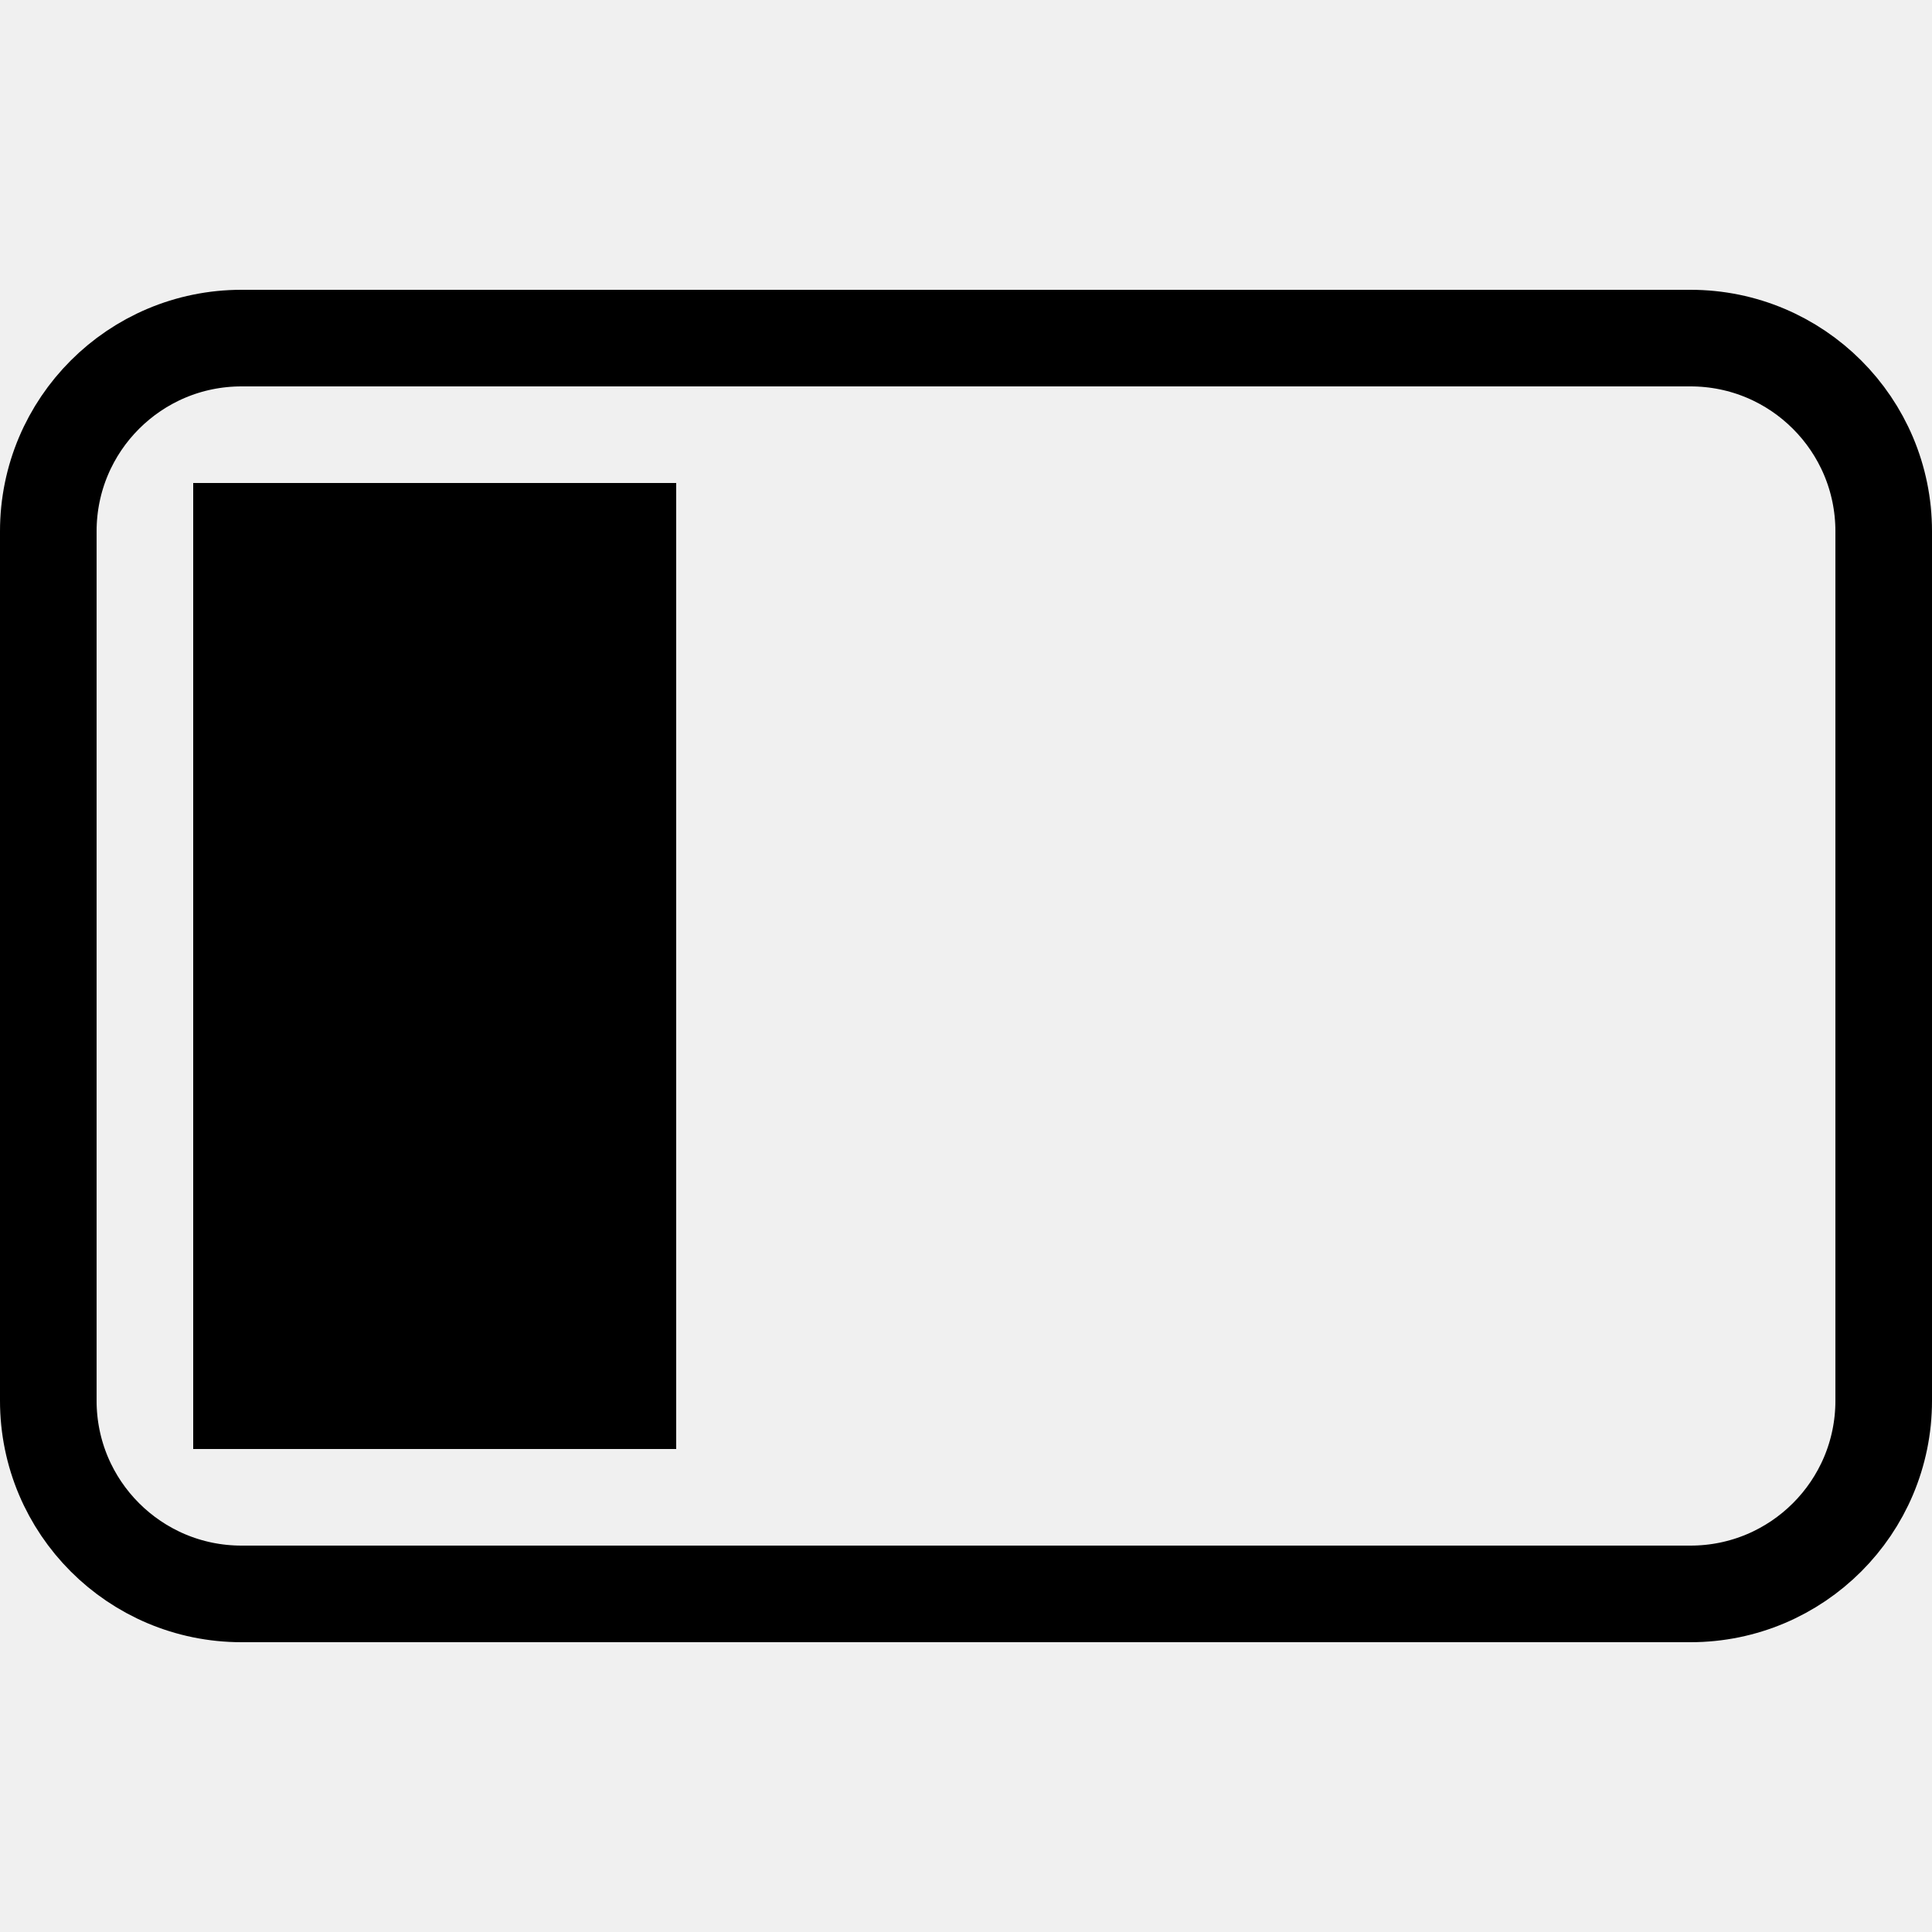
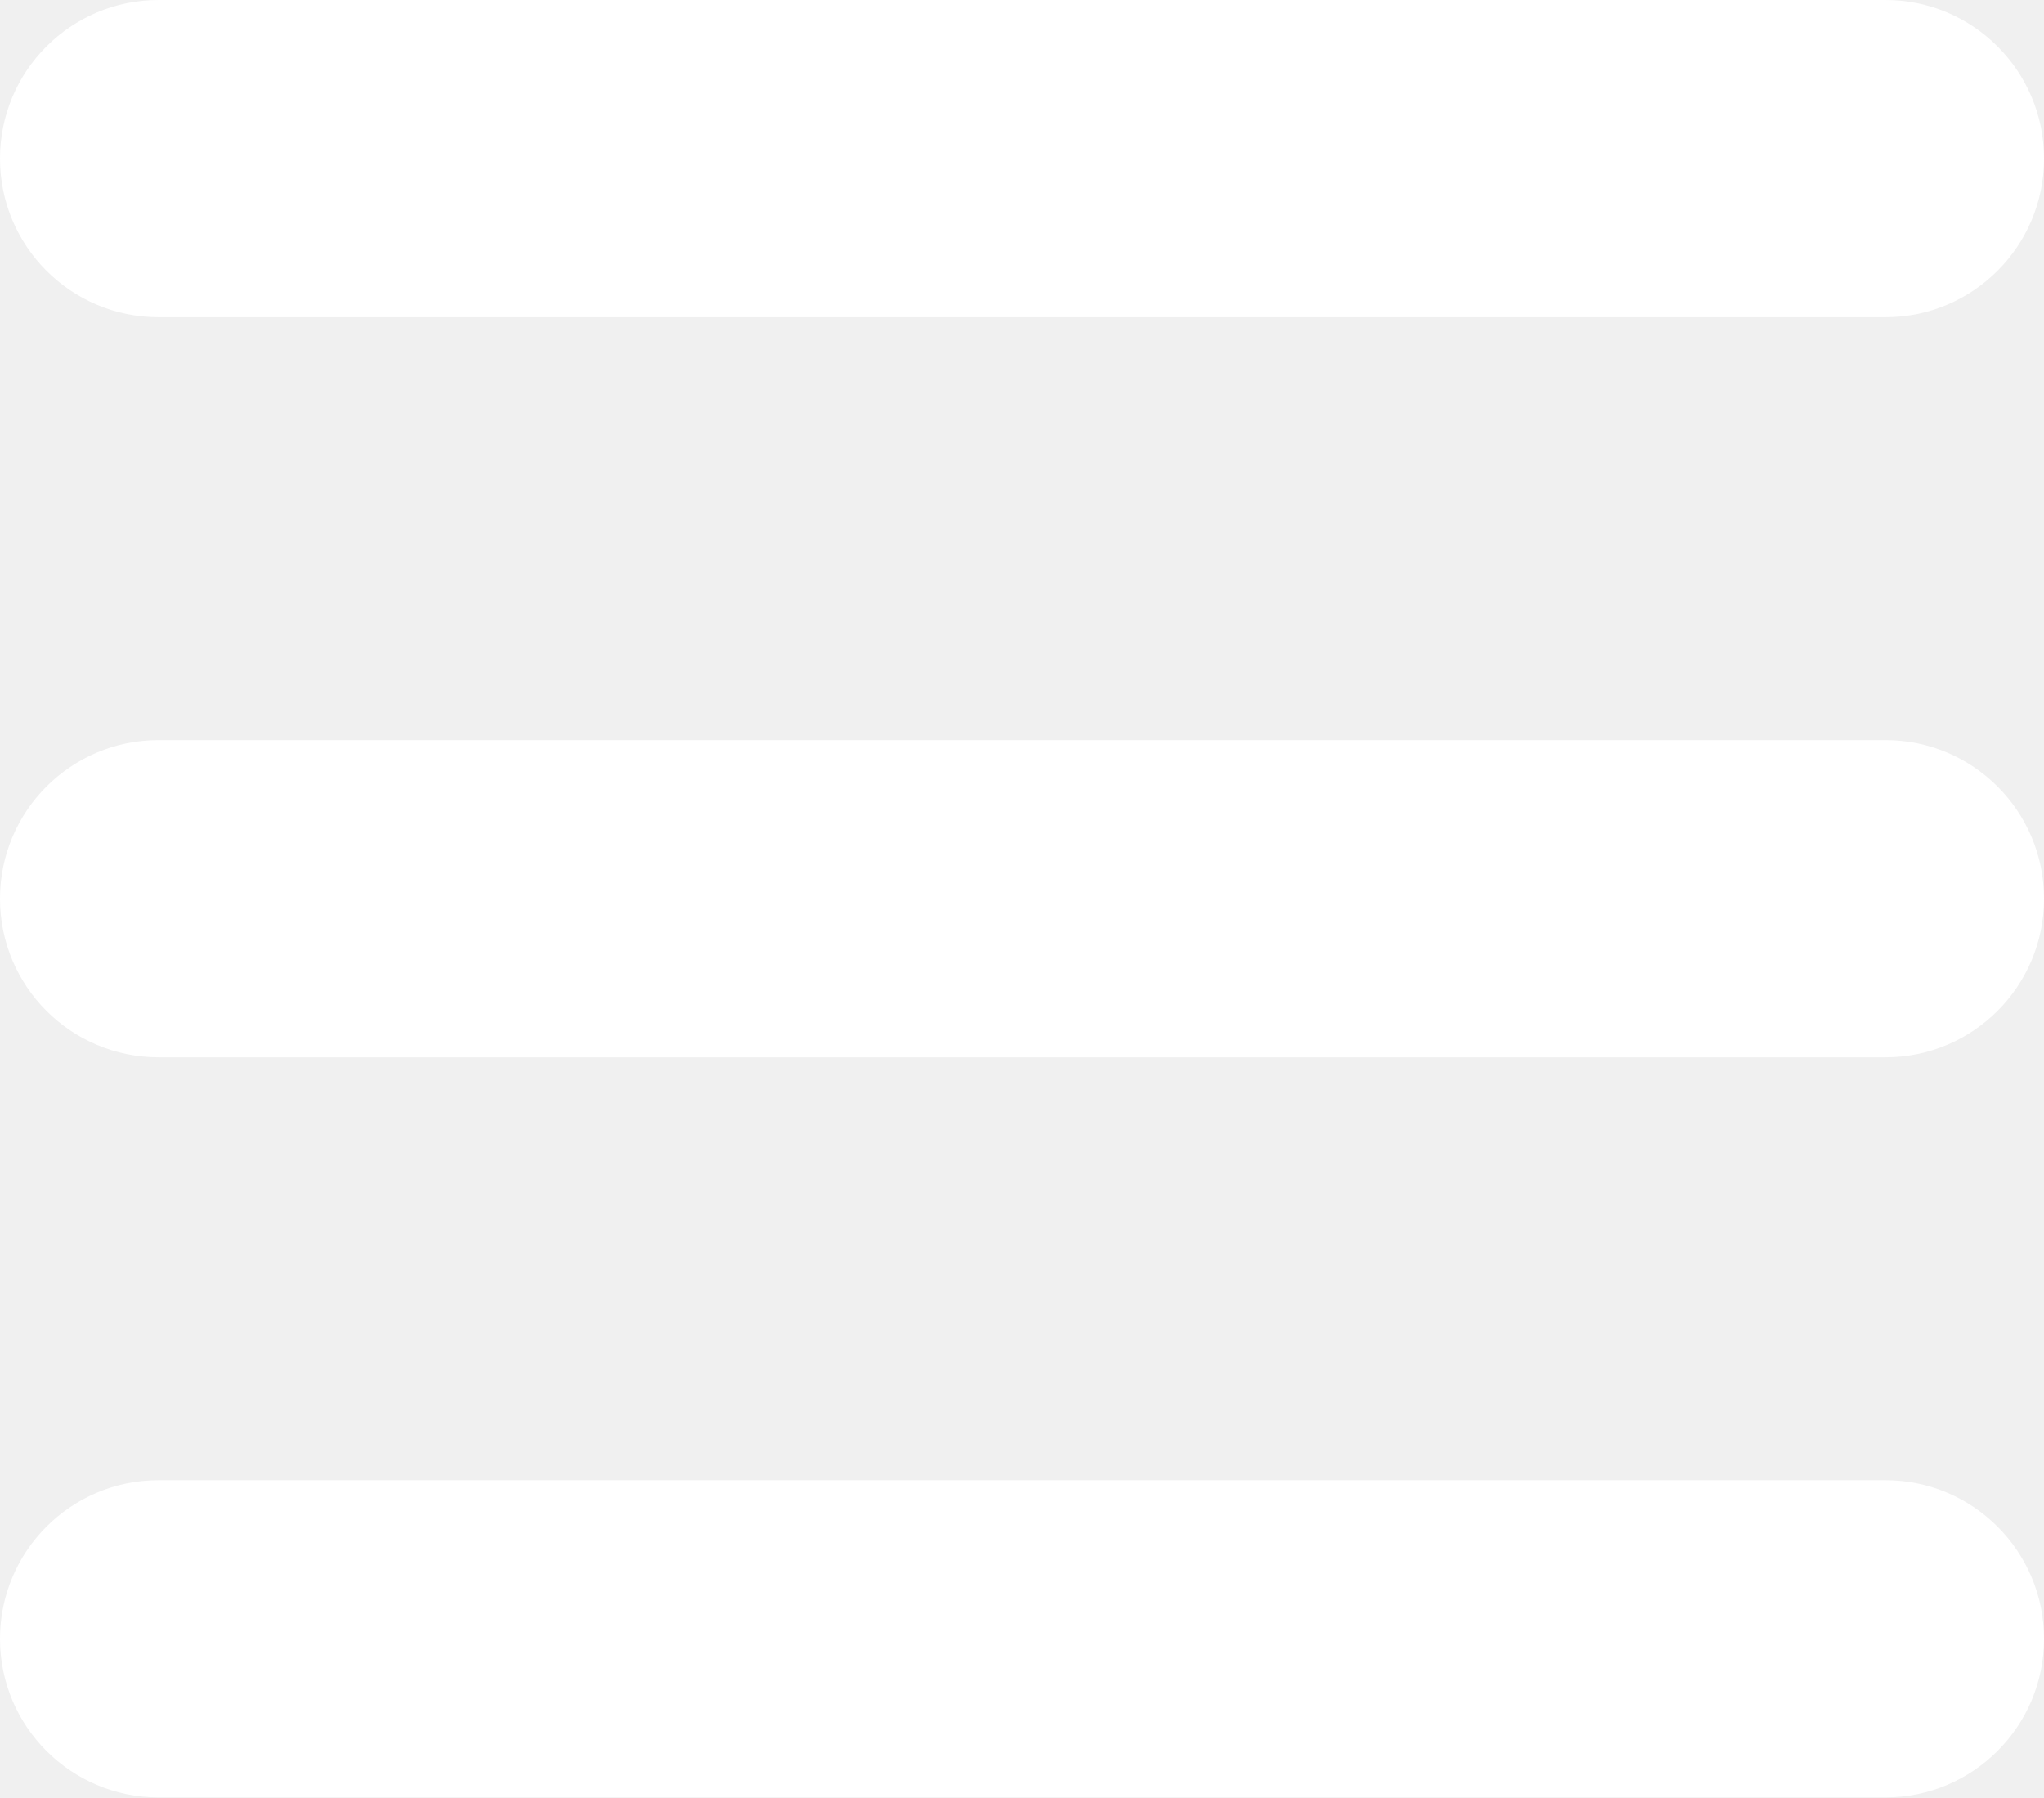
- <svg xmlns="http://www.w3.org/2000/svg" width="20px" height="20px" viewBox="0 0 20 20" version="1.1">
-   <g stroke="none" stroke-width="1" fill="none" fill-rule="evenodd">
-     <rect stroke="currentColor" x="0.5" y="3.5" width="19" height="13" rx="2" />
-     <rect fill="currentColor" x="2" y="5" width="5" height="10" />
+ <svg xmlns="http://www.w3.org/2000/svg" viewBox="0 0 58 51">
+   <defs>
+     <style>.cls-1{fill:#fff;}</style>
+   </defs>
+   <g id="Layer_2" data-name="Layer 2">
+     <g id="Layer_5" data-name="Layer 5">
+       <rect class="cls-1" width="58" height="9" rx="4.5" />
+       <rect class="cls-1" y="21" width="58" height="9" rx="4.5" />
+       <rect class="cls-1" y="42" width="58" height="9" rx="4.5" />
+     </g>
  </g>
</svg>
